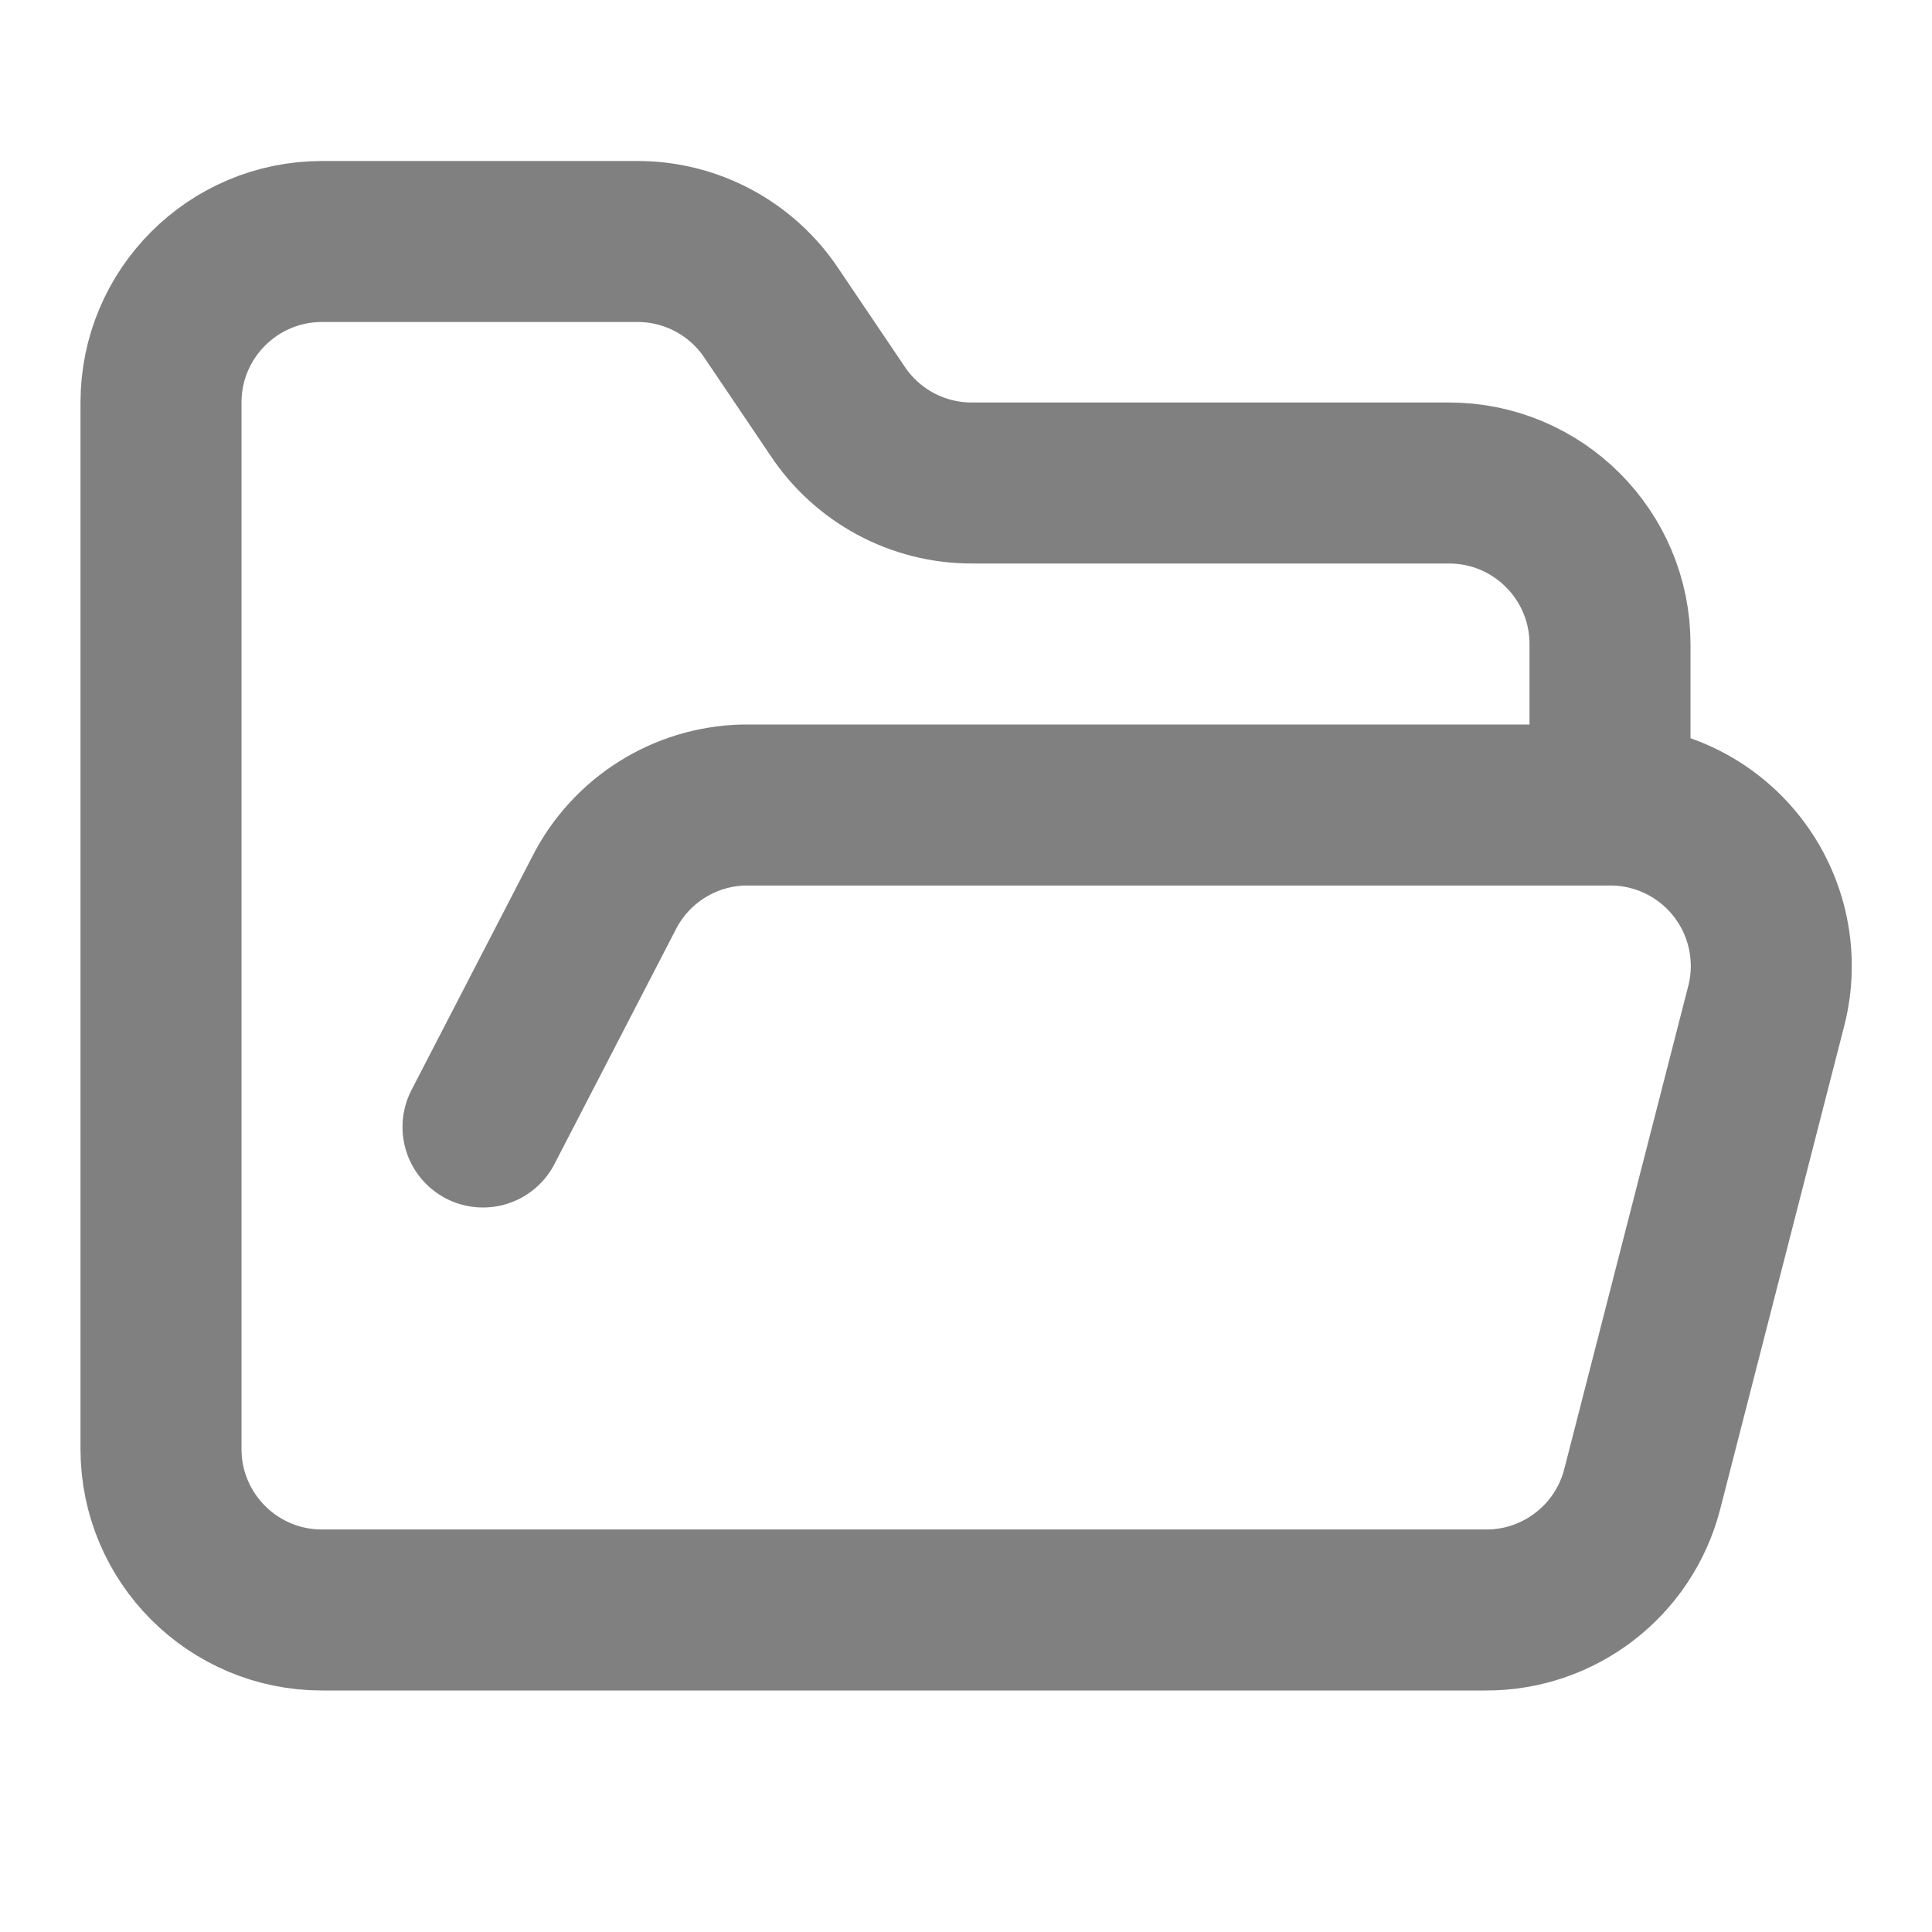
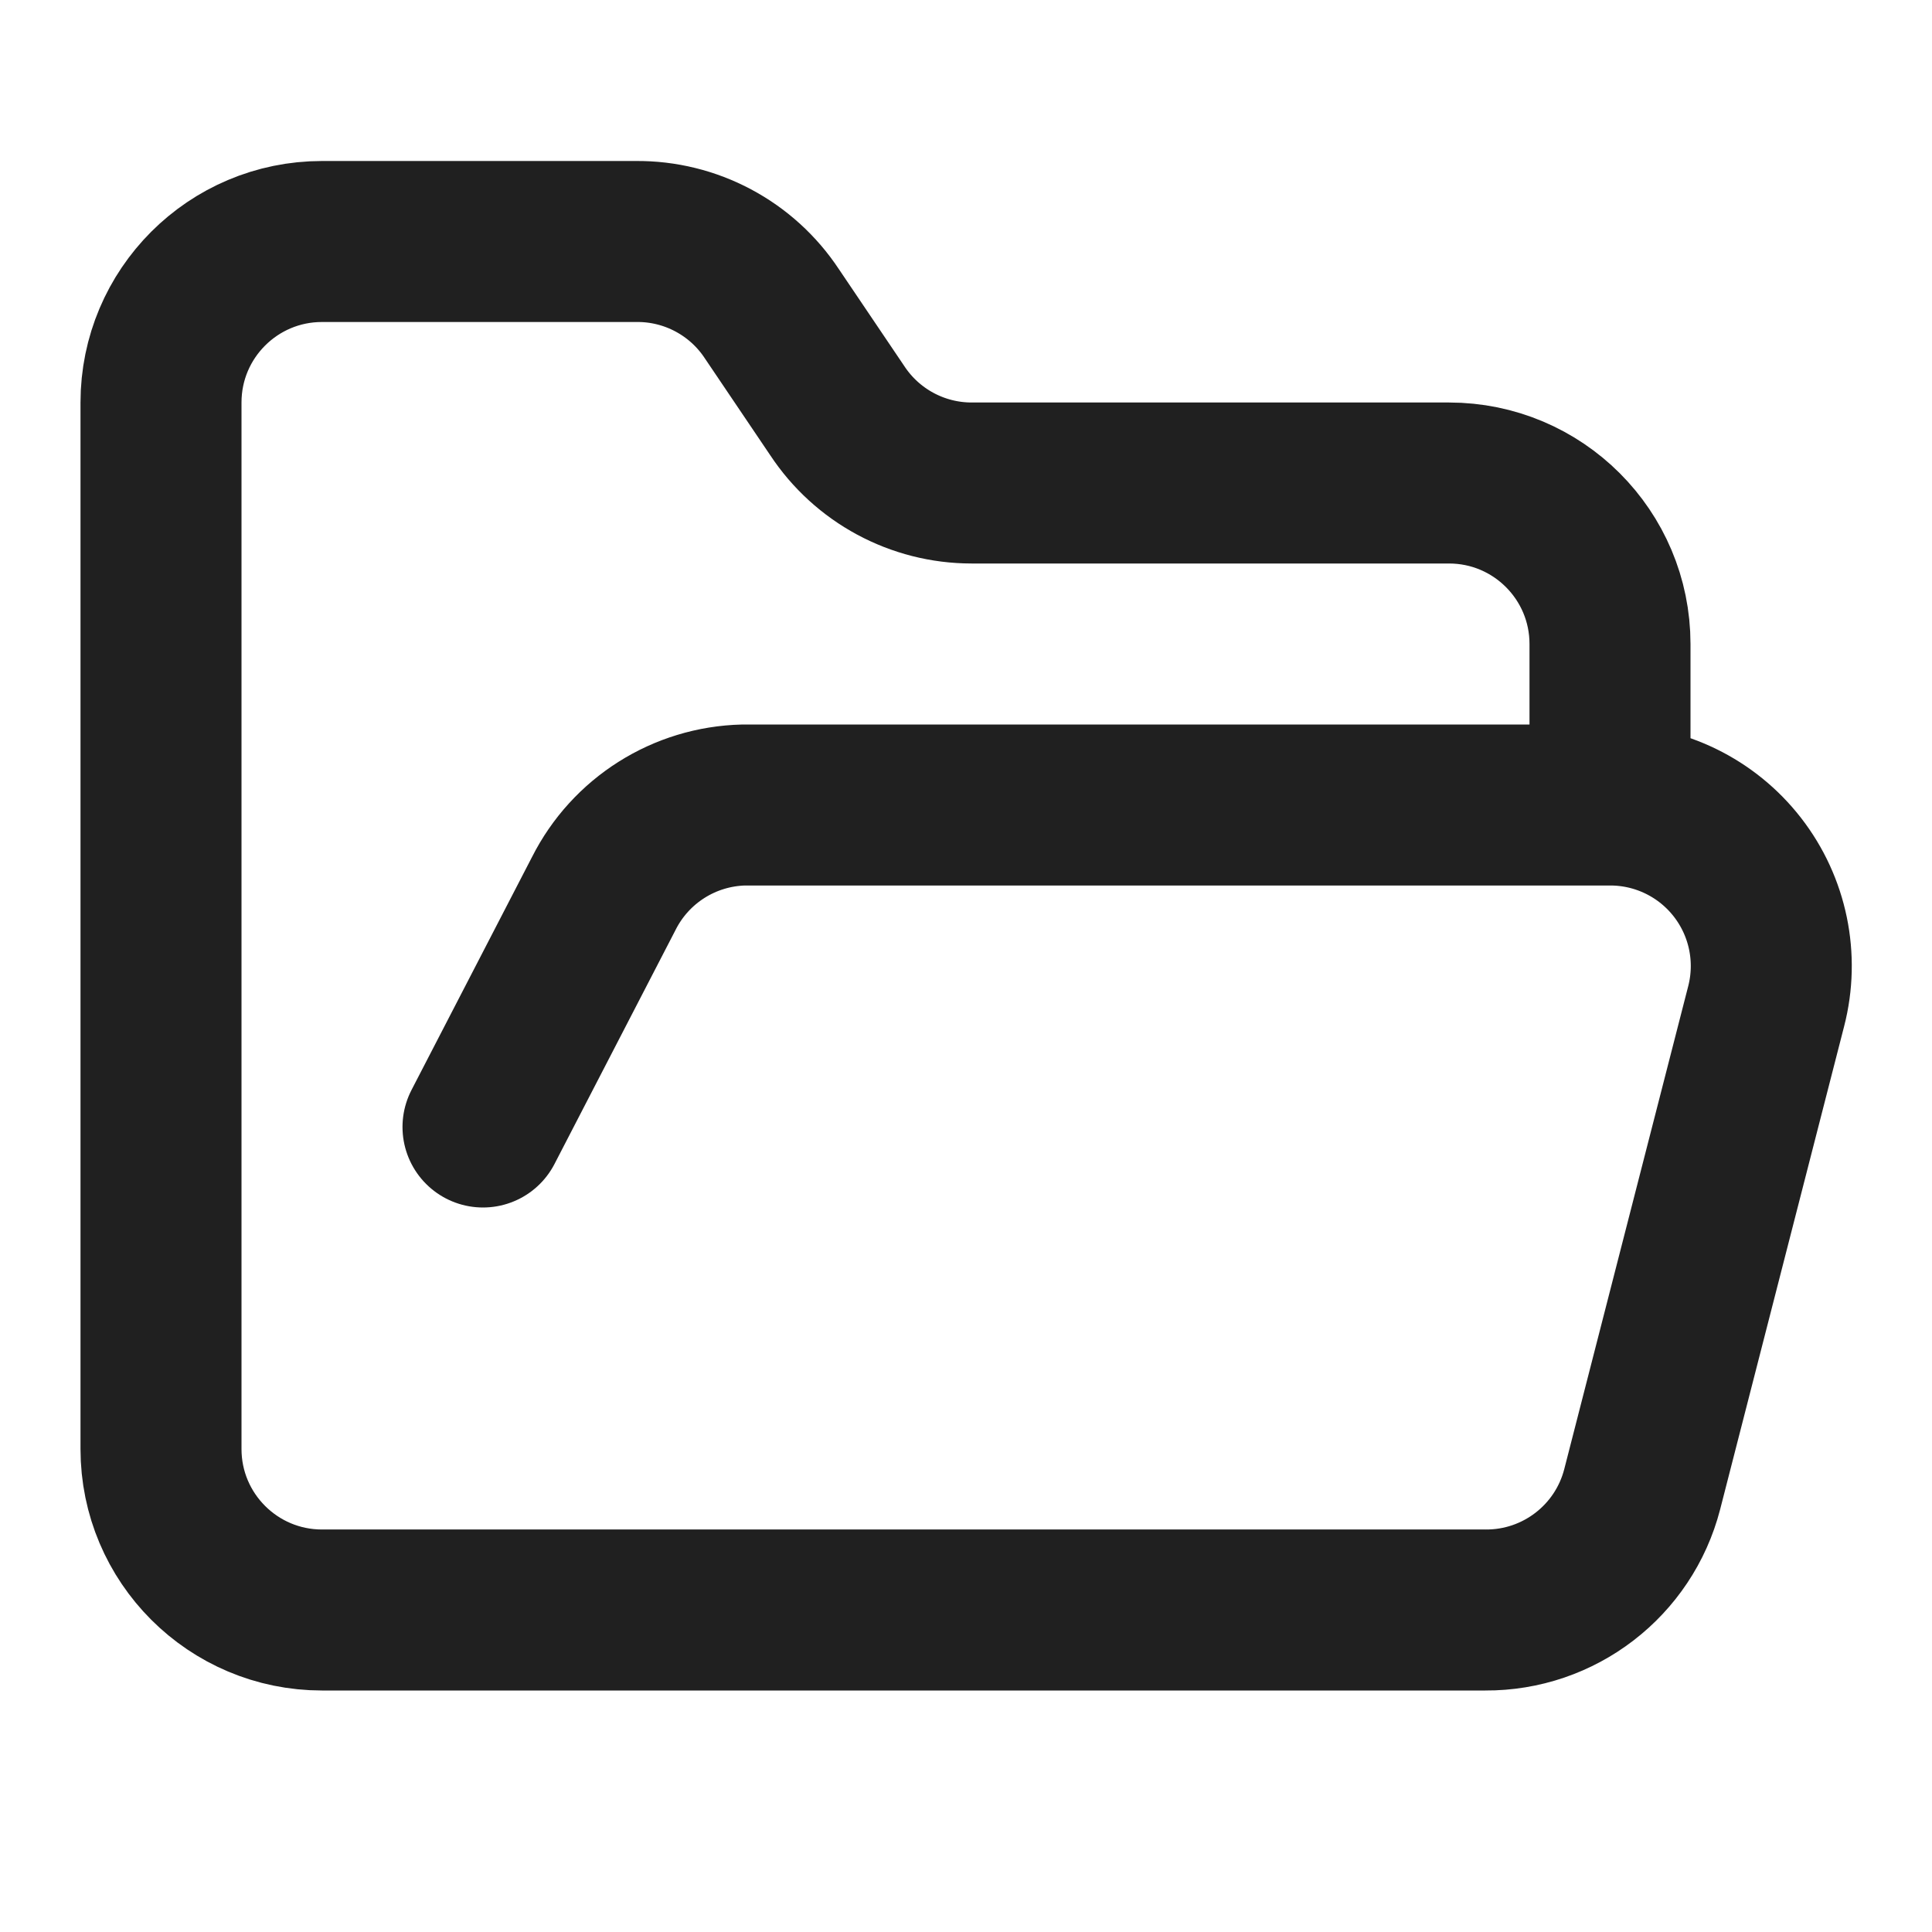
- <svg xmlns="http://www.w3.org/2000/svg" width="24" height="24" viewBox="0 0 24 24" fill="none" stroke="#808080" stroke-width="2" stroke-linecap="round" stroke-linejoin="round">
+ <svg xmlns="http://www.w3.org/2000/svg" width="24" height="24" viewBox="0 0 24 24" fill="none" stroke="#202020" stroke-width="2" stroke-linecap="round" stroke-linejoin="round">
  <path d="m6 14 1.5-2.9A2 2 0 0 1 9.24 10H20a2 2 0 0 1 1.94 2.5l-1.54 6a2 2 0 0 1-1.95 1.5H4a2 2 0 0 1-2-2V5a2 2 0 0 1 2-2h3.9a2 2 0 0 1 1.69.9l.81 1.2a2 2 0 0 0 1.67.9H18a2 2 0 0 1 2 2v2" />
</svg>
